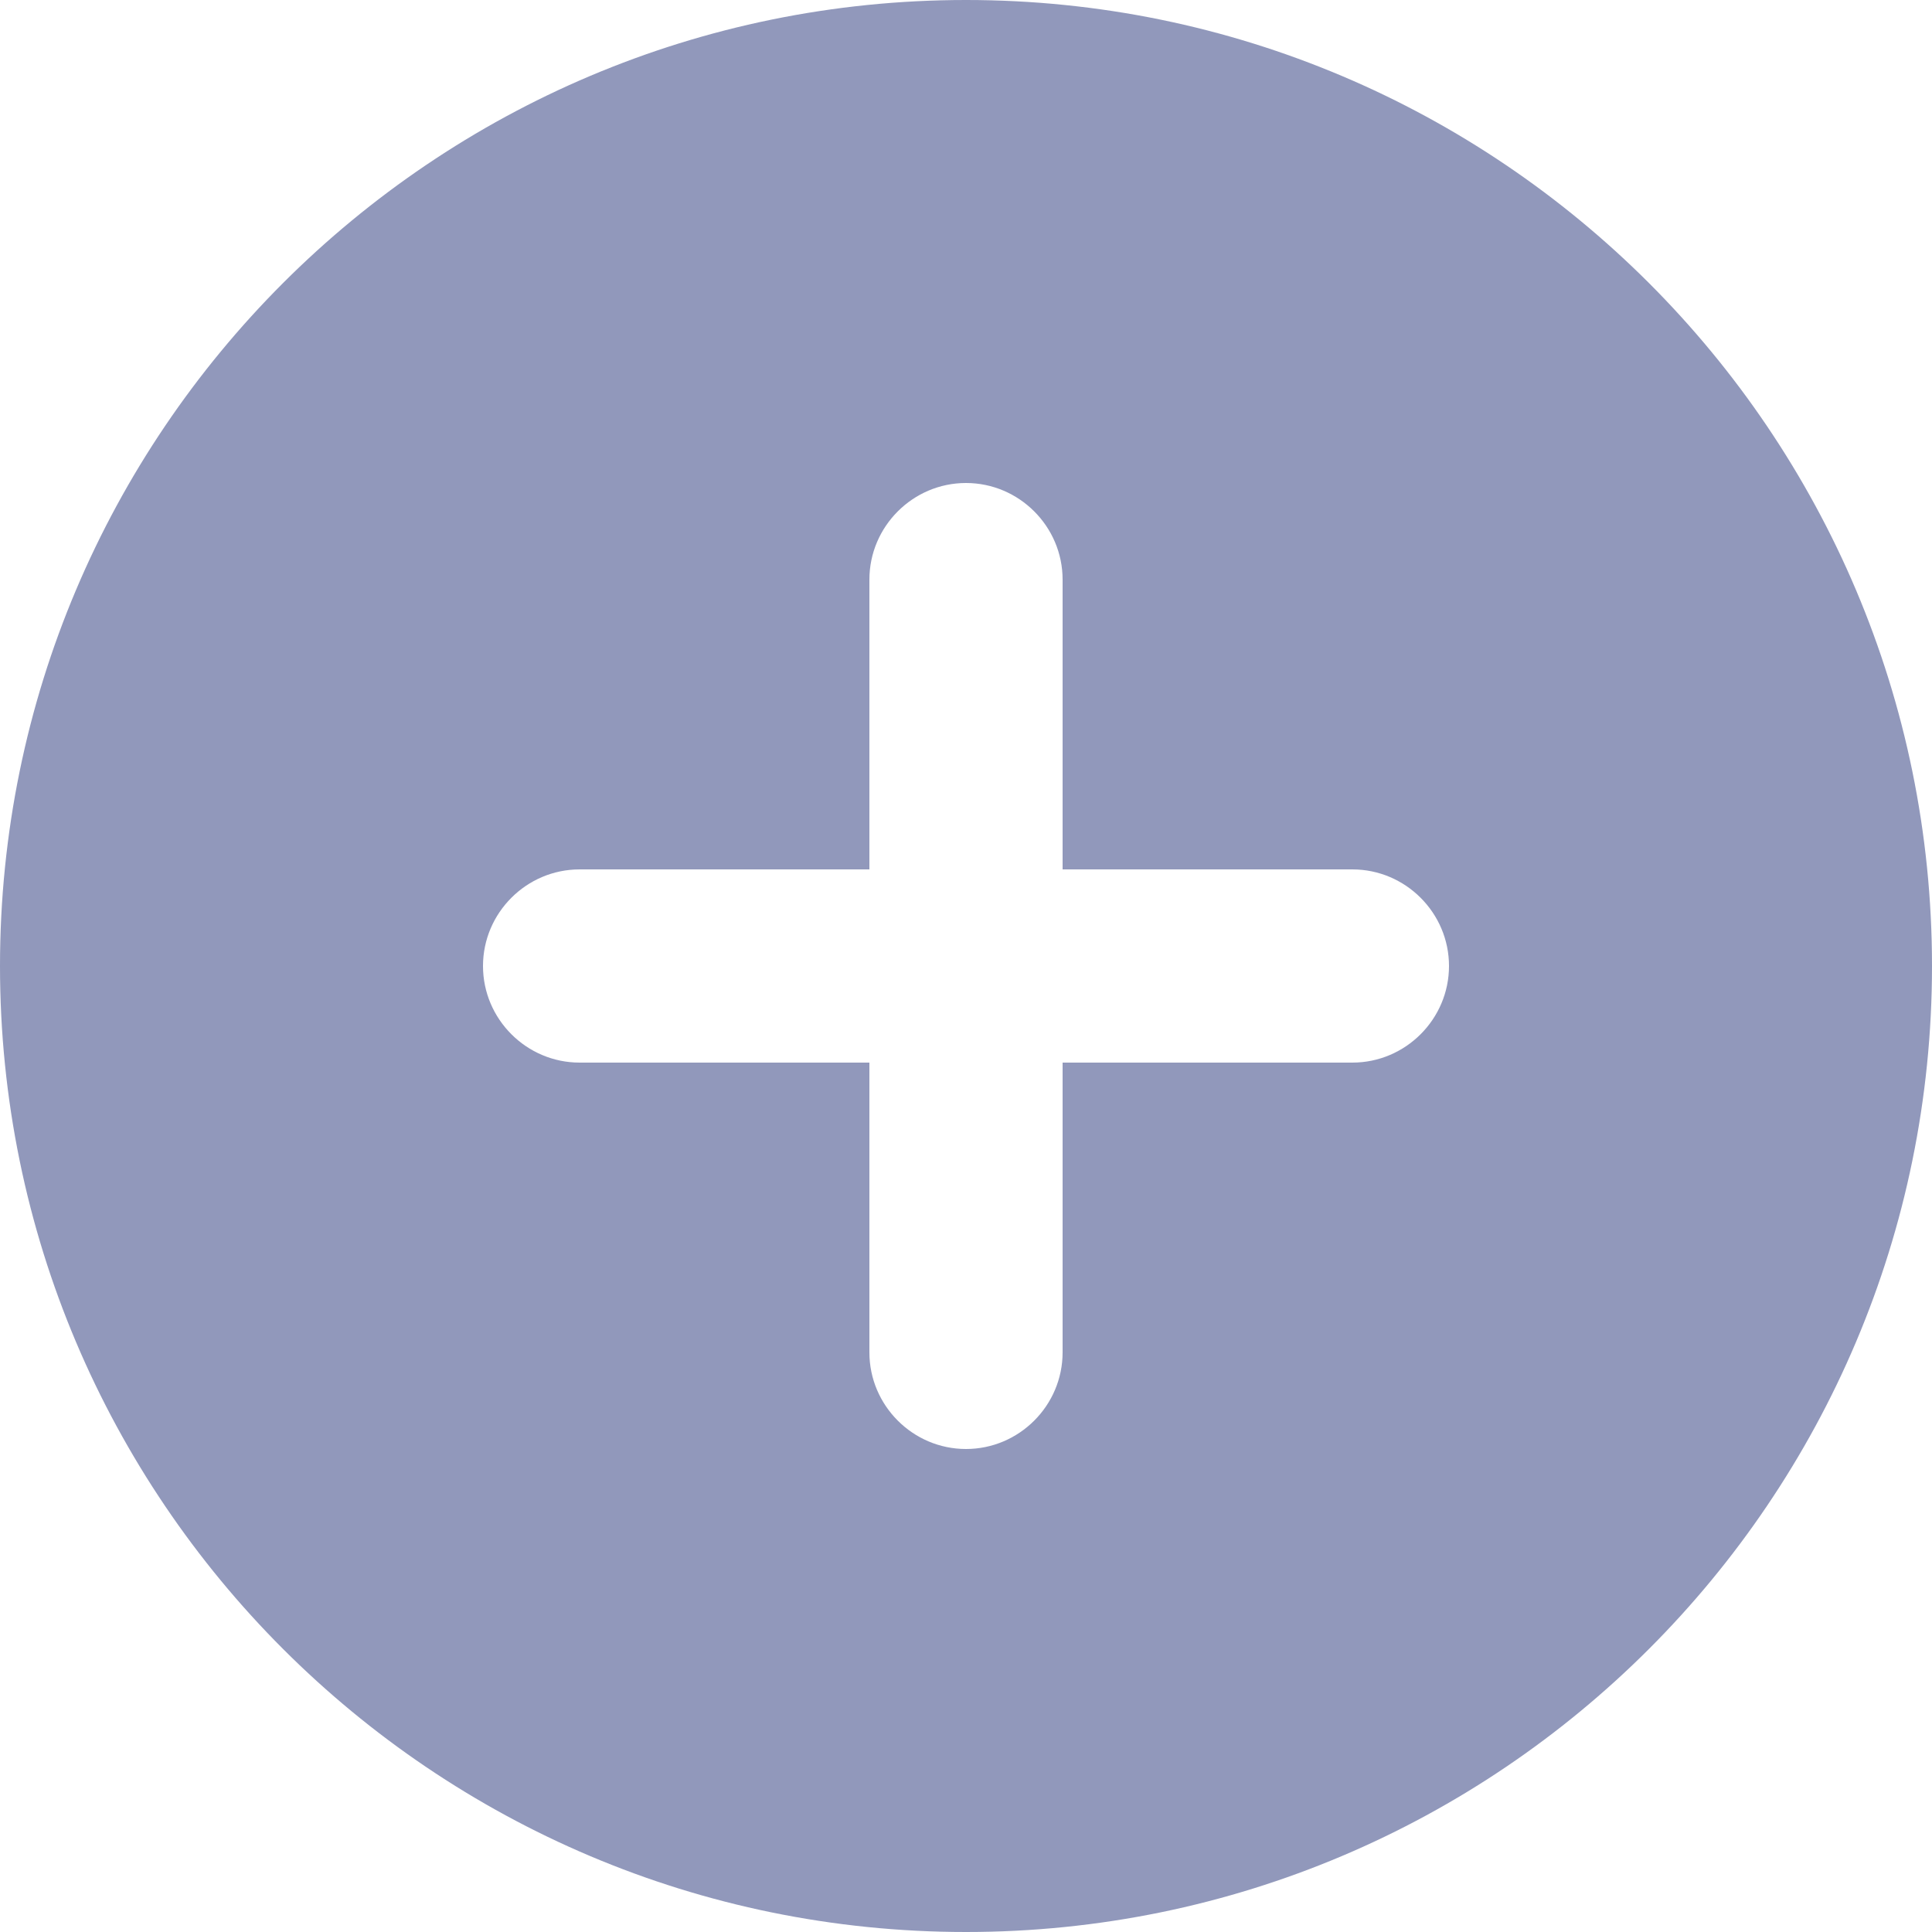
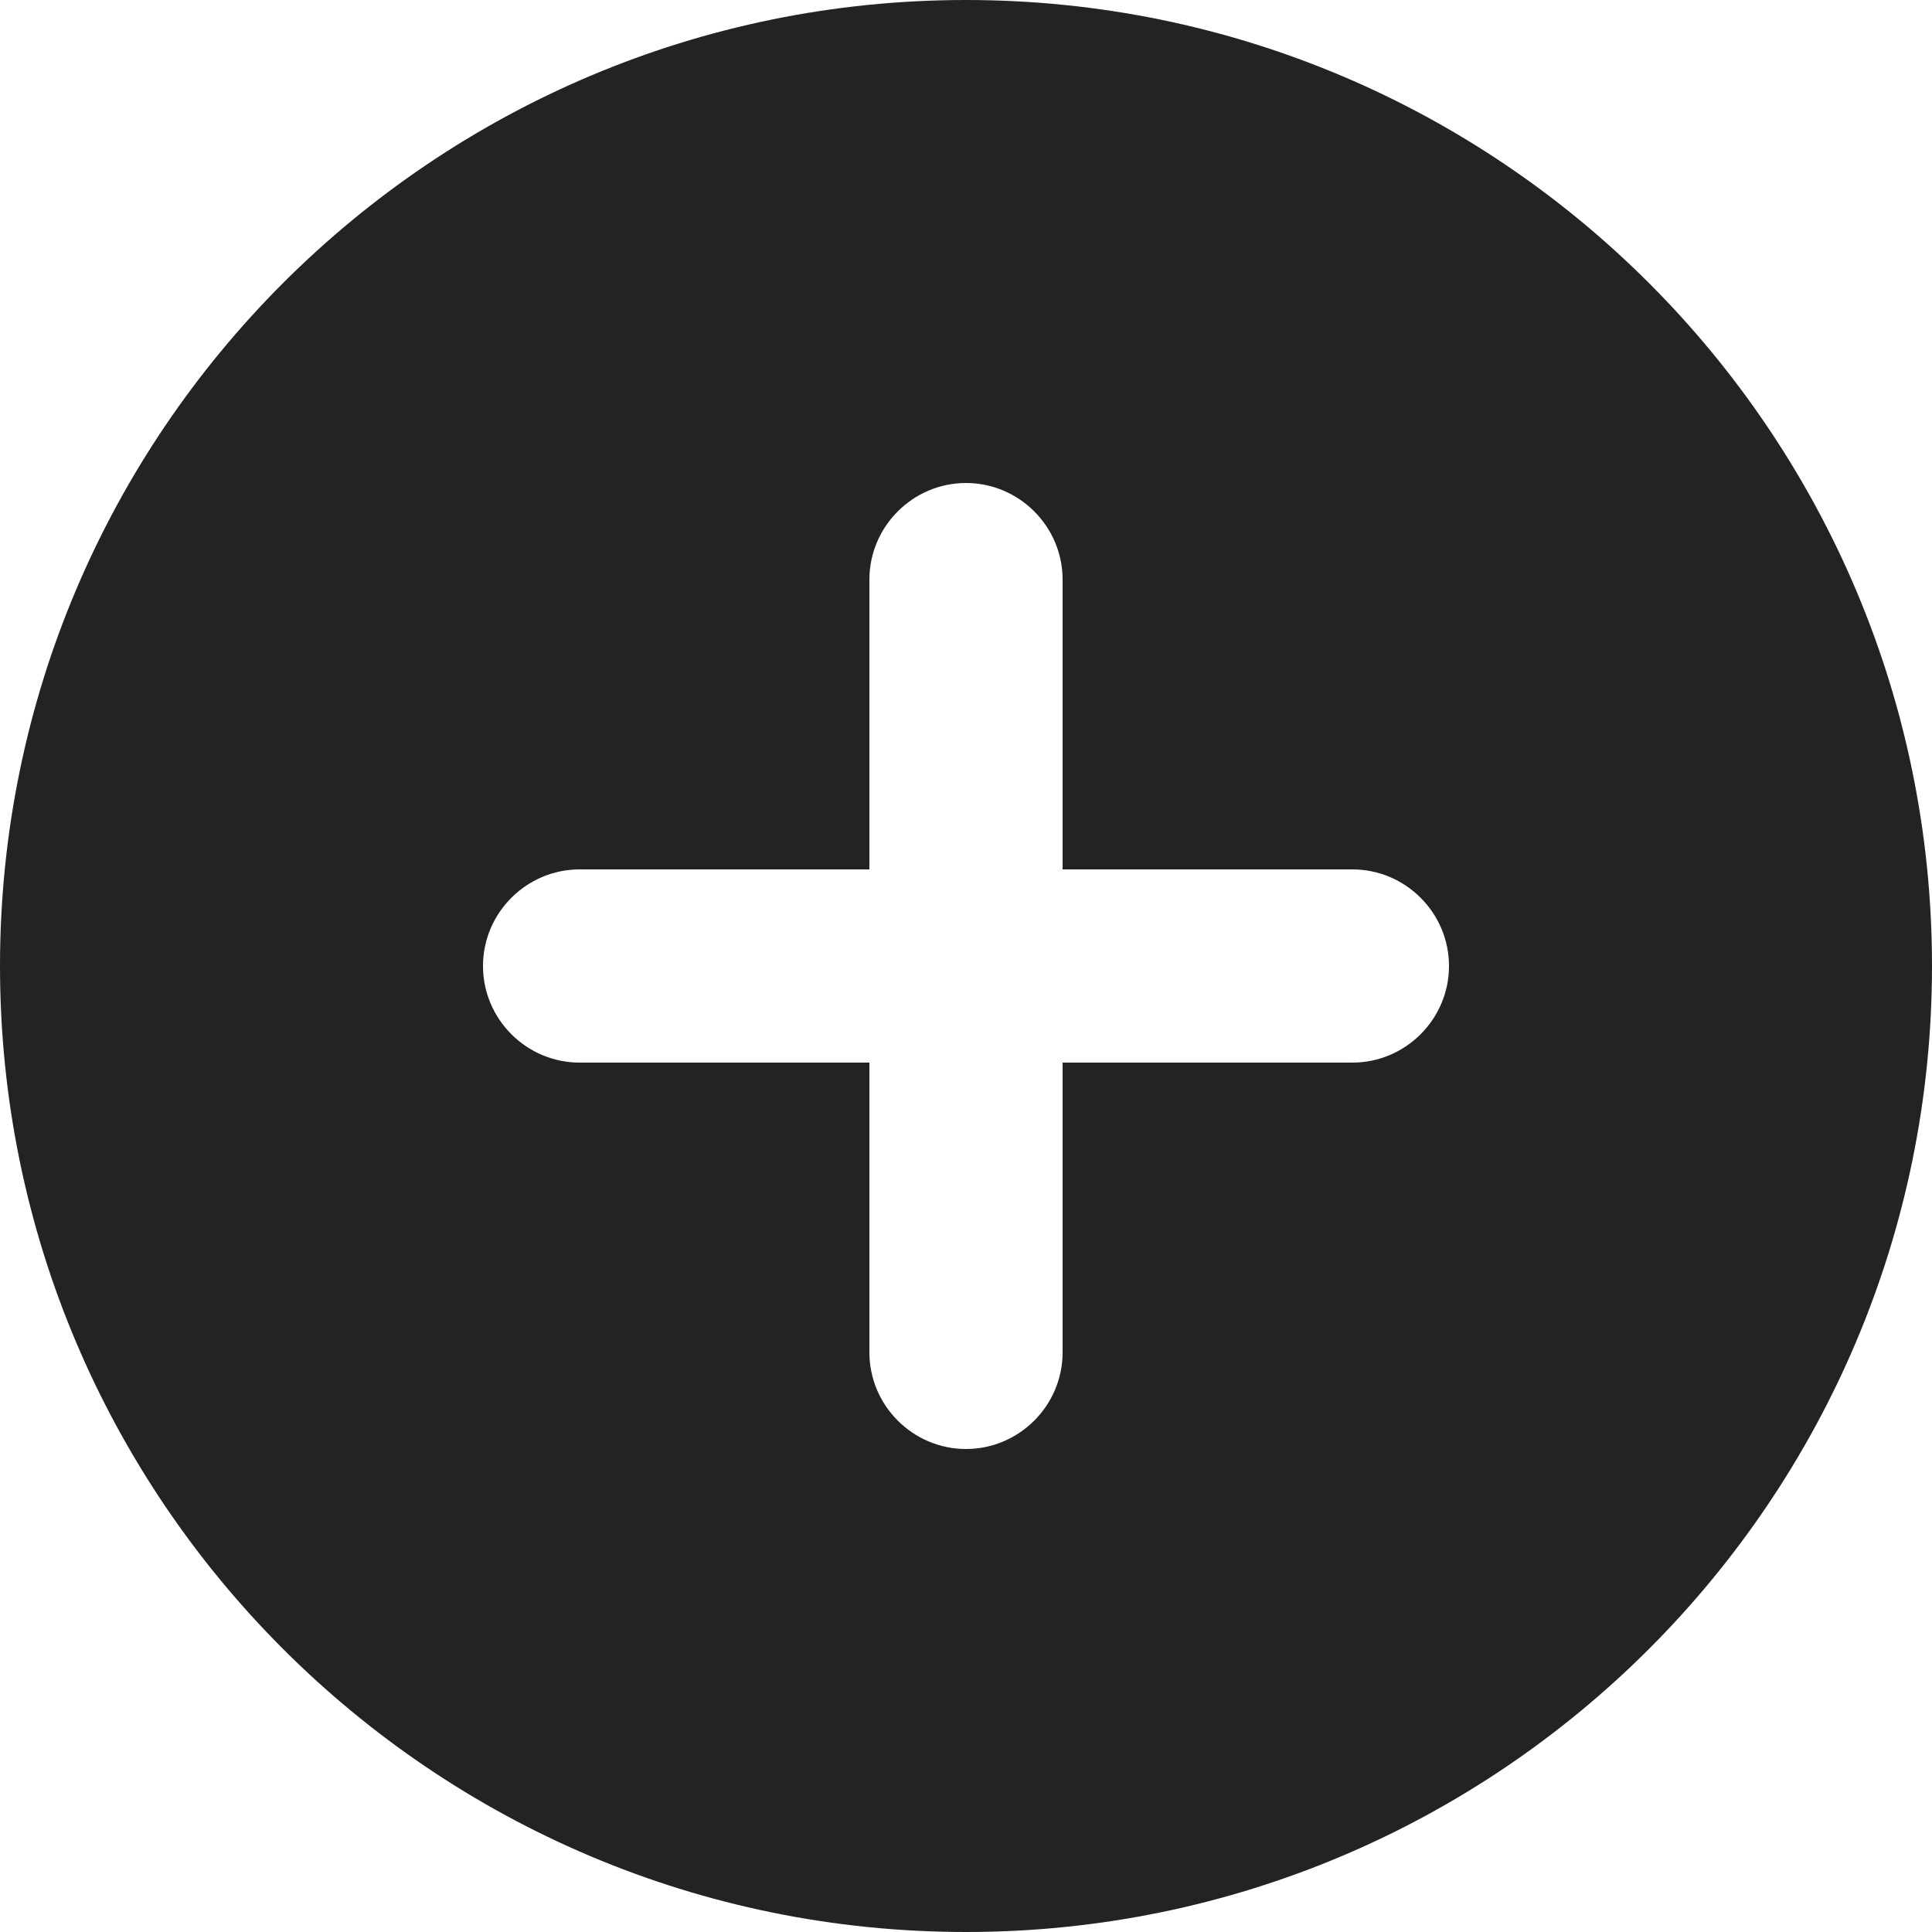
<svg xmlns="http://www.w3.org/2000/svg" width="20" height="20" viewBox="0 0 20 20" fill="none">
-   <path d="M10 0C4.48 0 0 4.48 0 10C0 15.52 4.48 20 10 20C15.52 20 20 15.52 20 10C20 4.48 15.52 0 10 0ZM14 11H11V14C11 14.55 10.55 15 10 15C9.45 15 9 14.55 9 14V11H6C5.45 11 5 10.55 5 10C5 9.45 5.45 9 6 9H9V6C9 5.45 9.45 5 10 5C10.55 5 11 5.45 11 6V9H14C14.55 9 15 9.45 15 10C15 10.55 14.55 11 14 11Z" fill="#9198BB" />
+   <path d="M10 0C4.48 0 0 4.48 0 10C0 15.52 4.48 20 10 20C15.52 20 20 15.52 20 10C20 4.48 15.52 0 10 0ZM14 11H11V14C11 14.55 10.55 15 10 15C9.45 15 9 14.55 9 14V11H6C5.45 11 5 10.55 5 10C5 9.45 5.45 9 6 9H9V6C9 5.45 9.45 5 10 5C10.55 5 11 5.45 11 6V9H14C14.55 9 15 9.45 15 10C15 10.55 14.55 11 14 11Z" fill="#232323" />
</svg>
